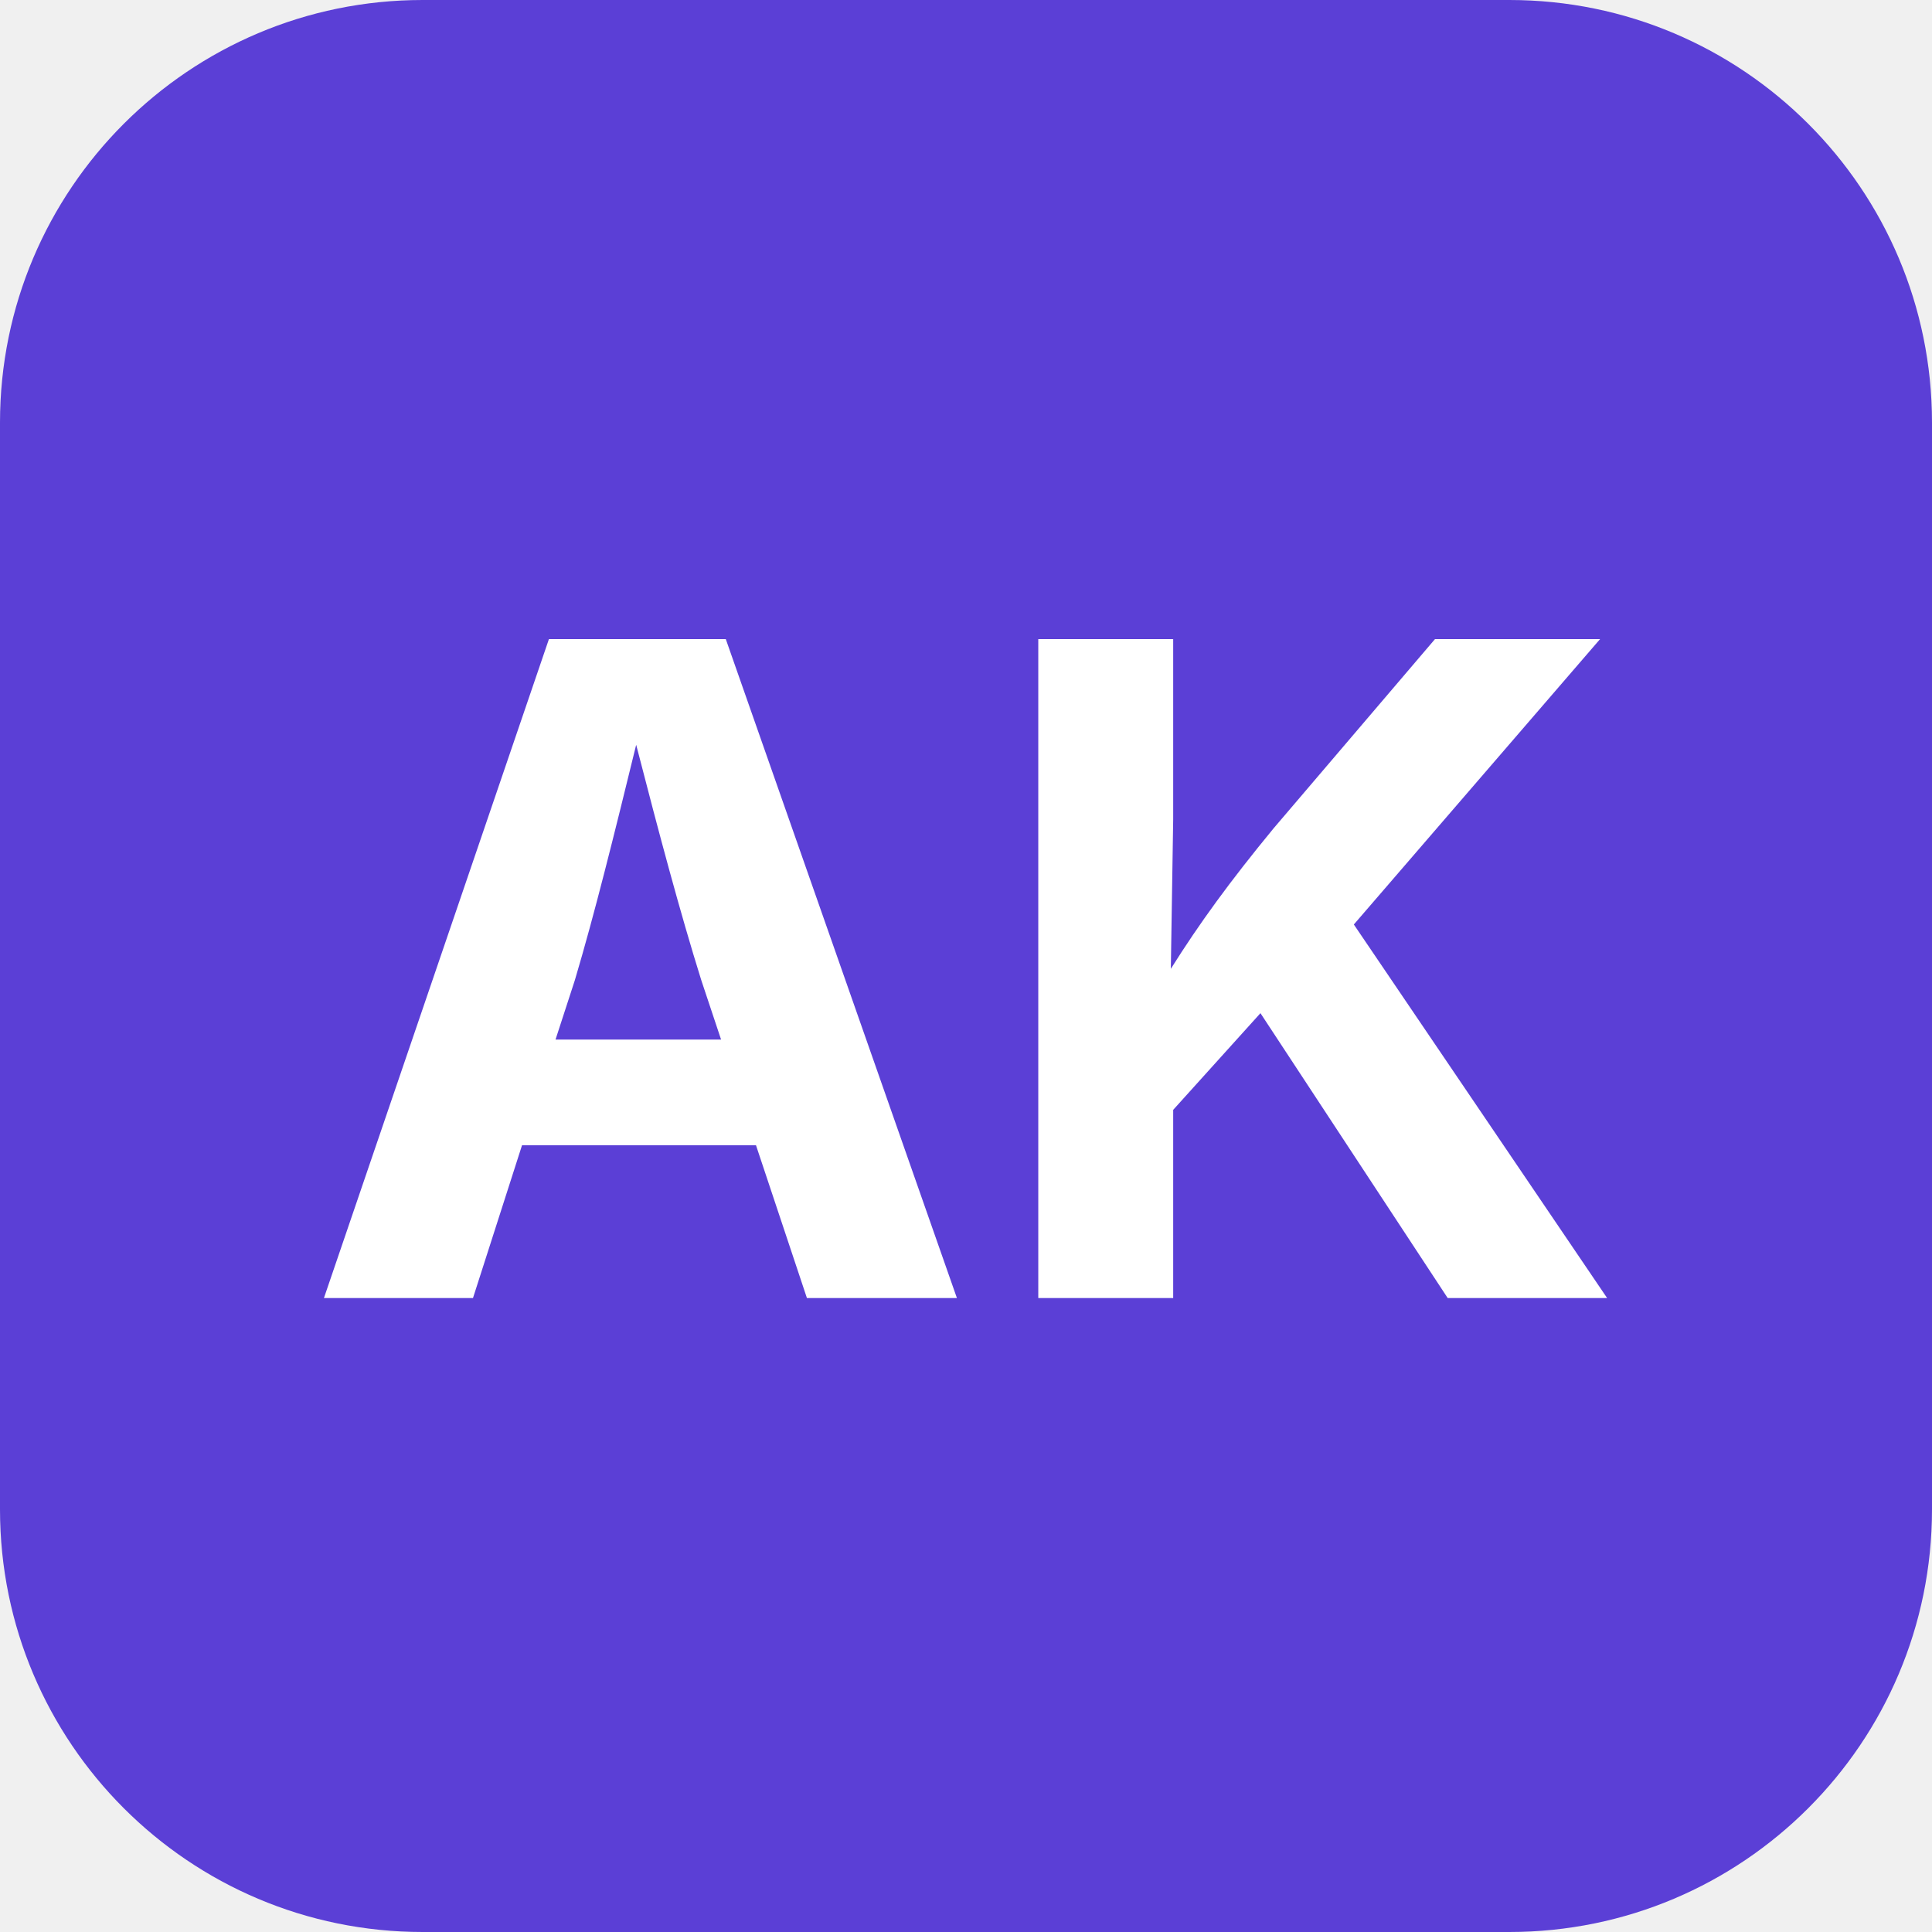
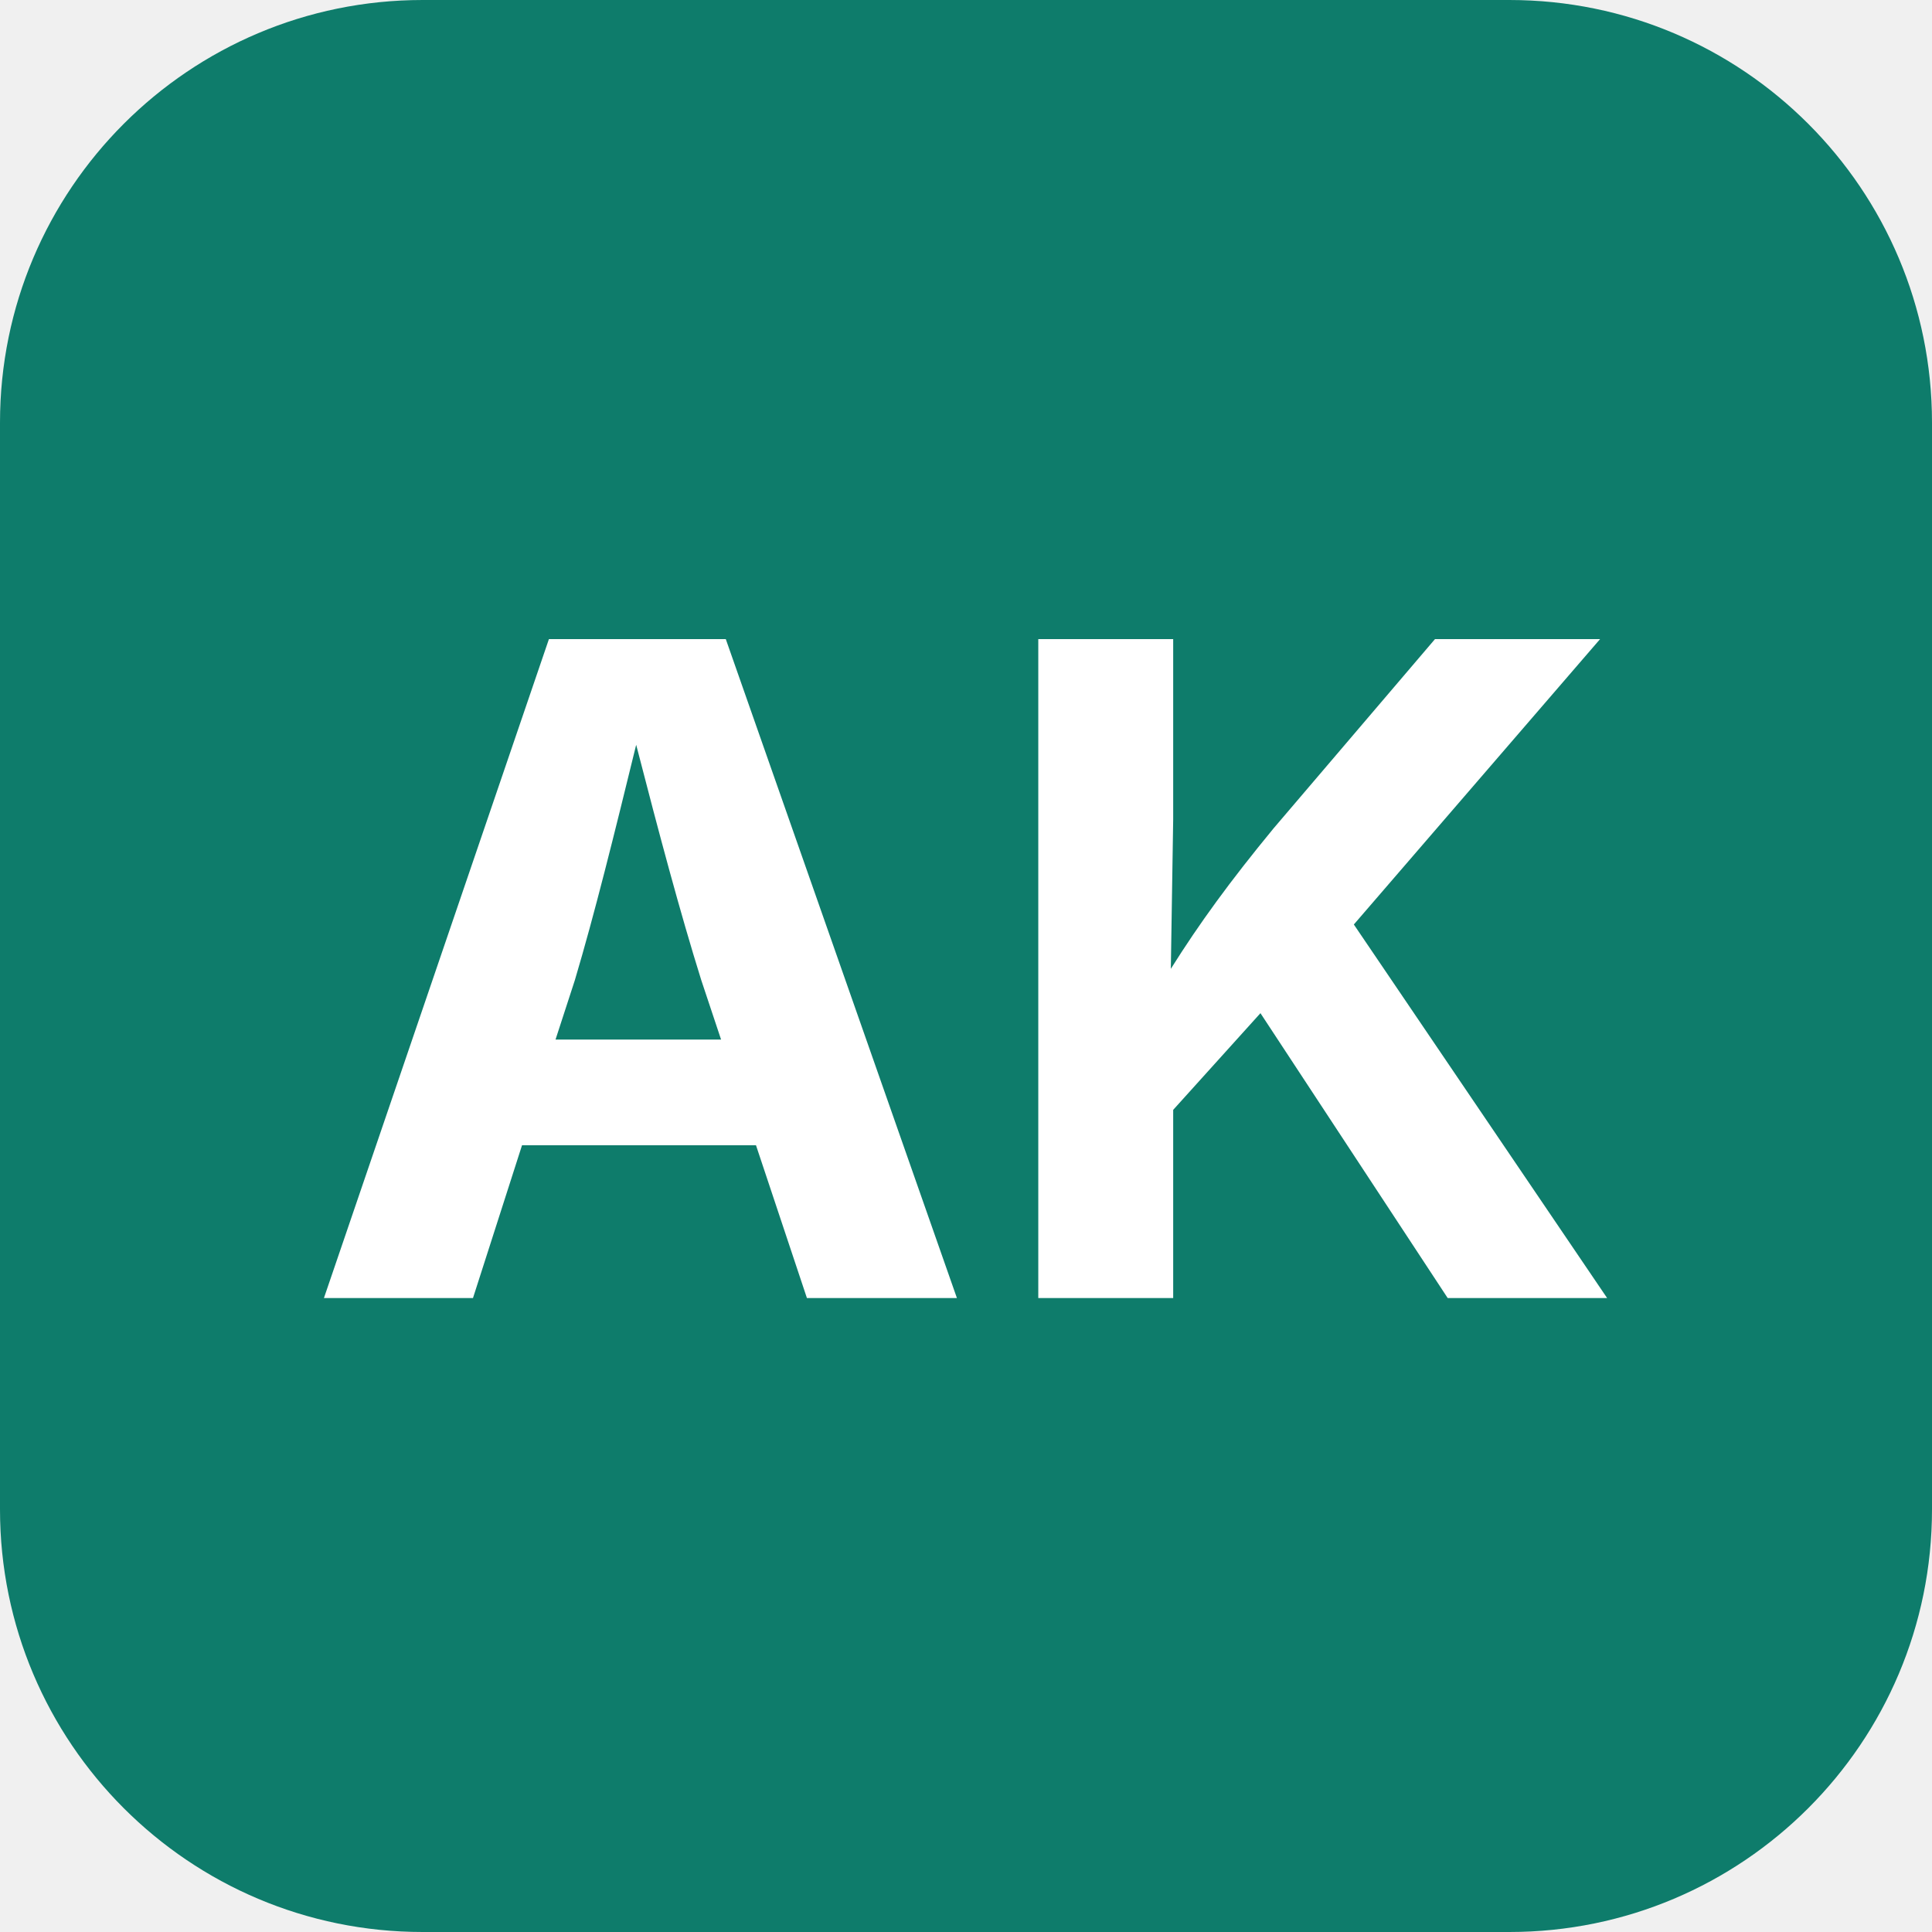
<svg xmlns="http://www.w3.org/2000/svg" viewBox="0 0 64 64">
-   <rect width="64" height="64" rx="14" fill="#5B3FD6" />
+   <rect width="64" height="64" rx="14" fill="#0E7C6B" />
  <text x="32" y="43" font-family="Space Grotesk, Inter, sans-serif" font-size="30" font-weight="700" fill="#ffffff" text-anchor="middle">AK</text>
</svg>
